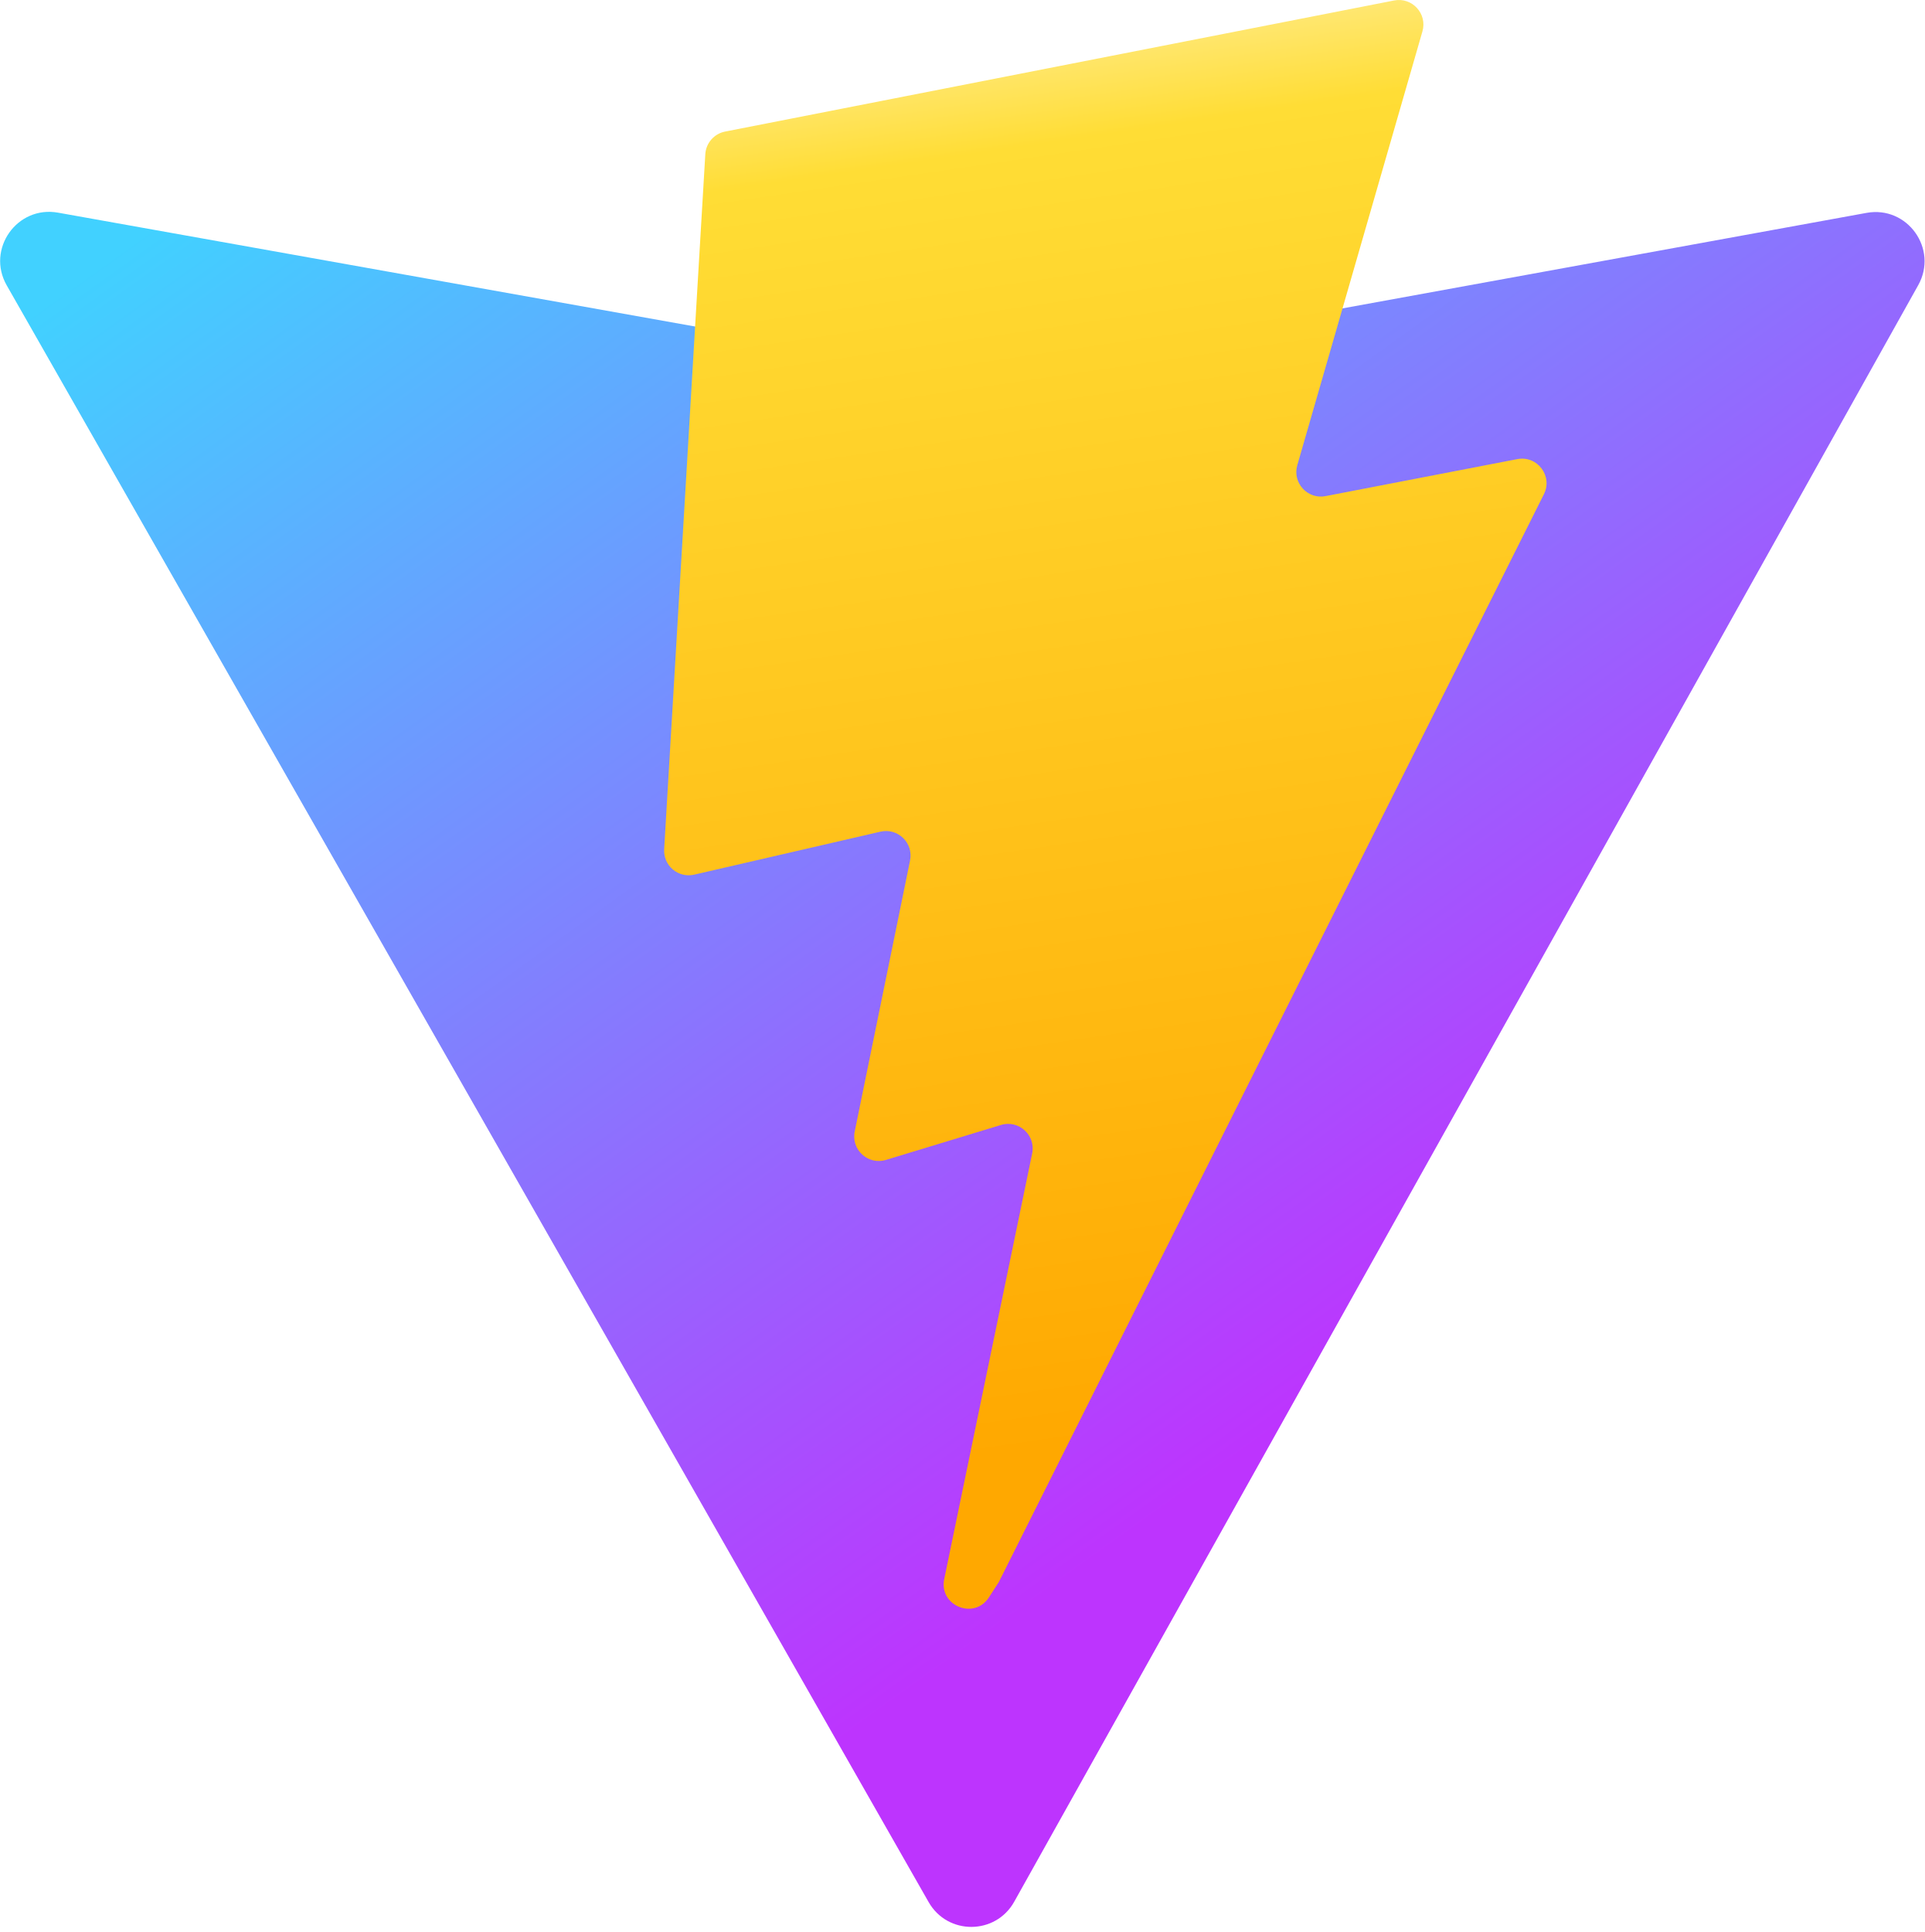
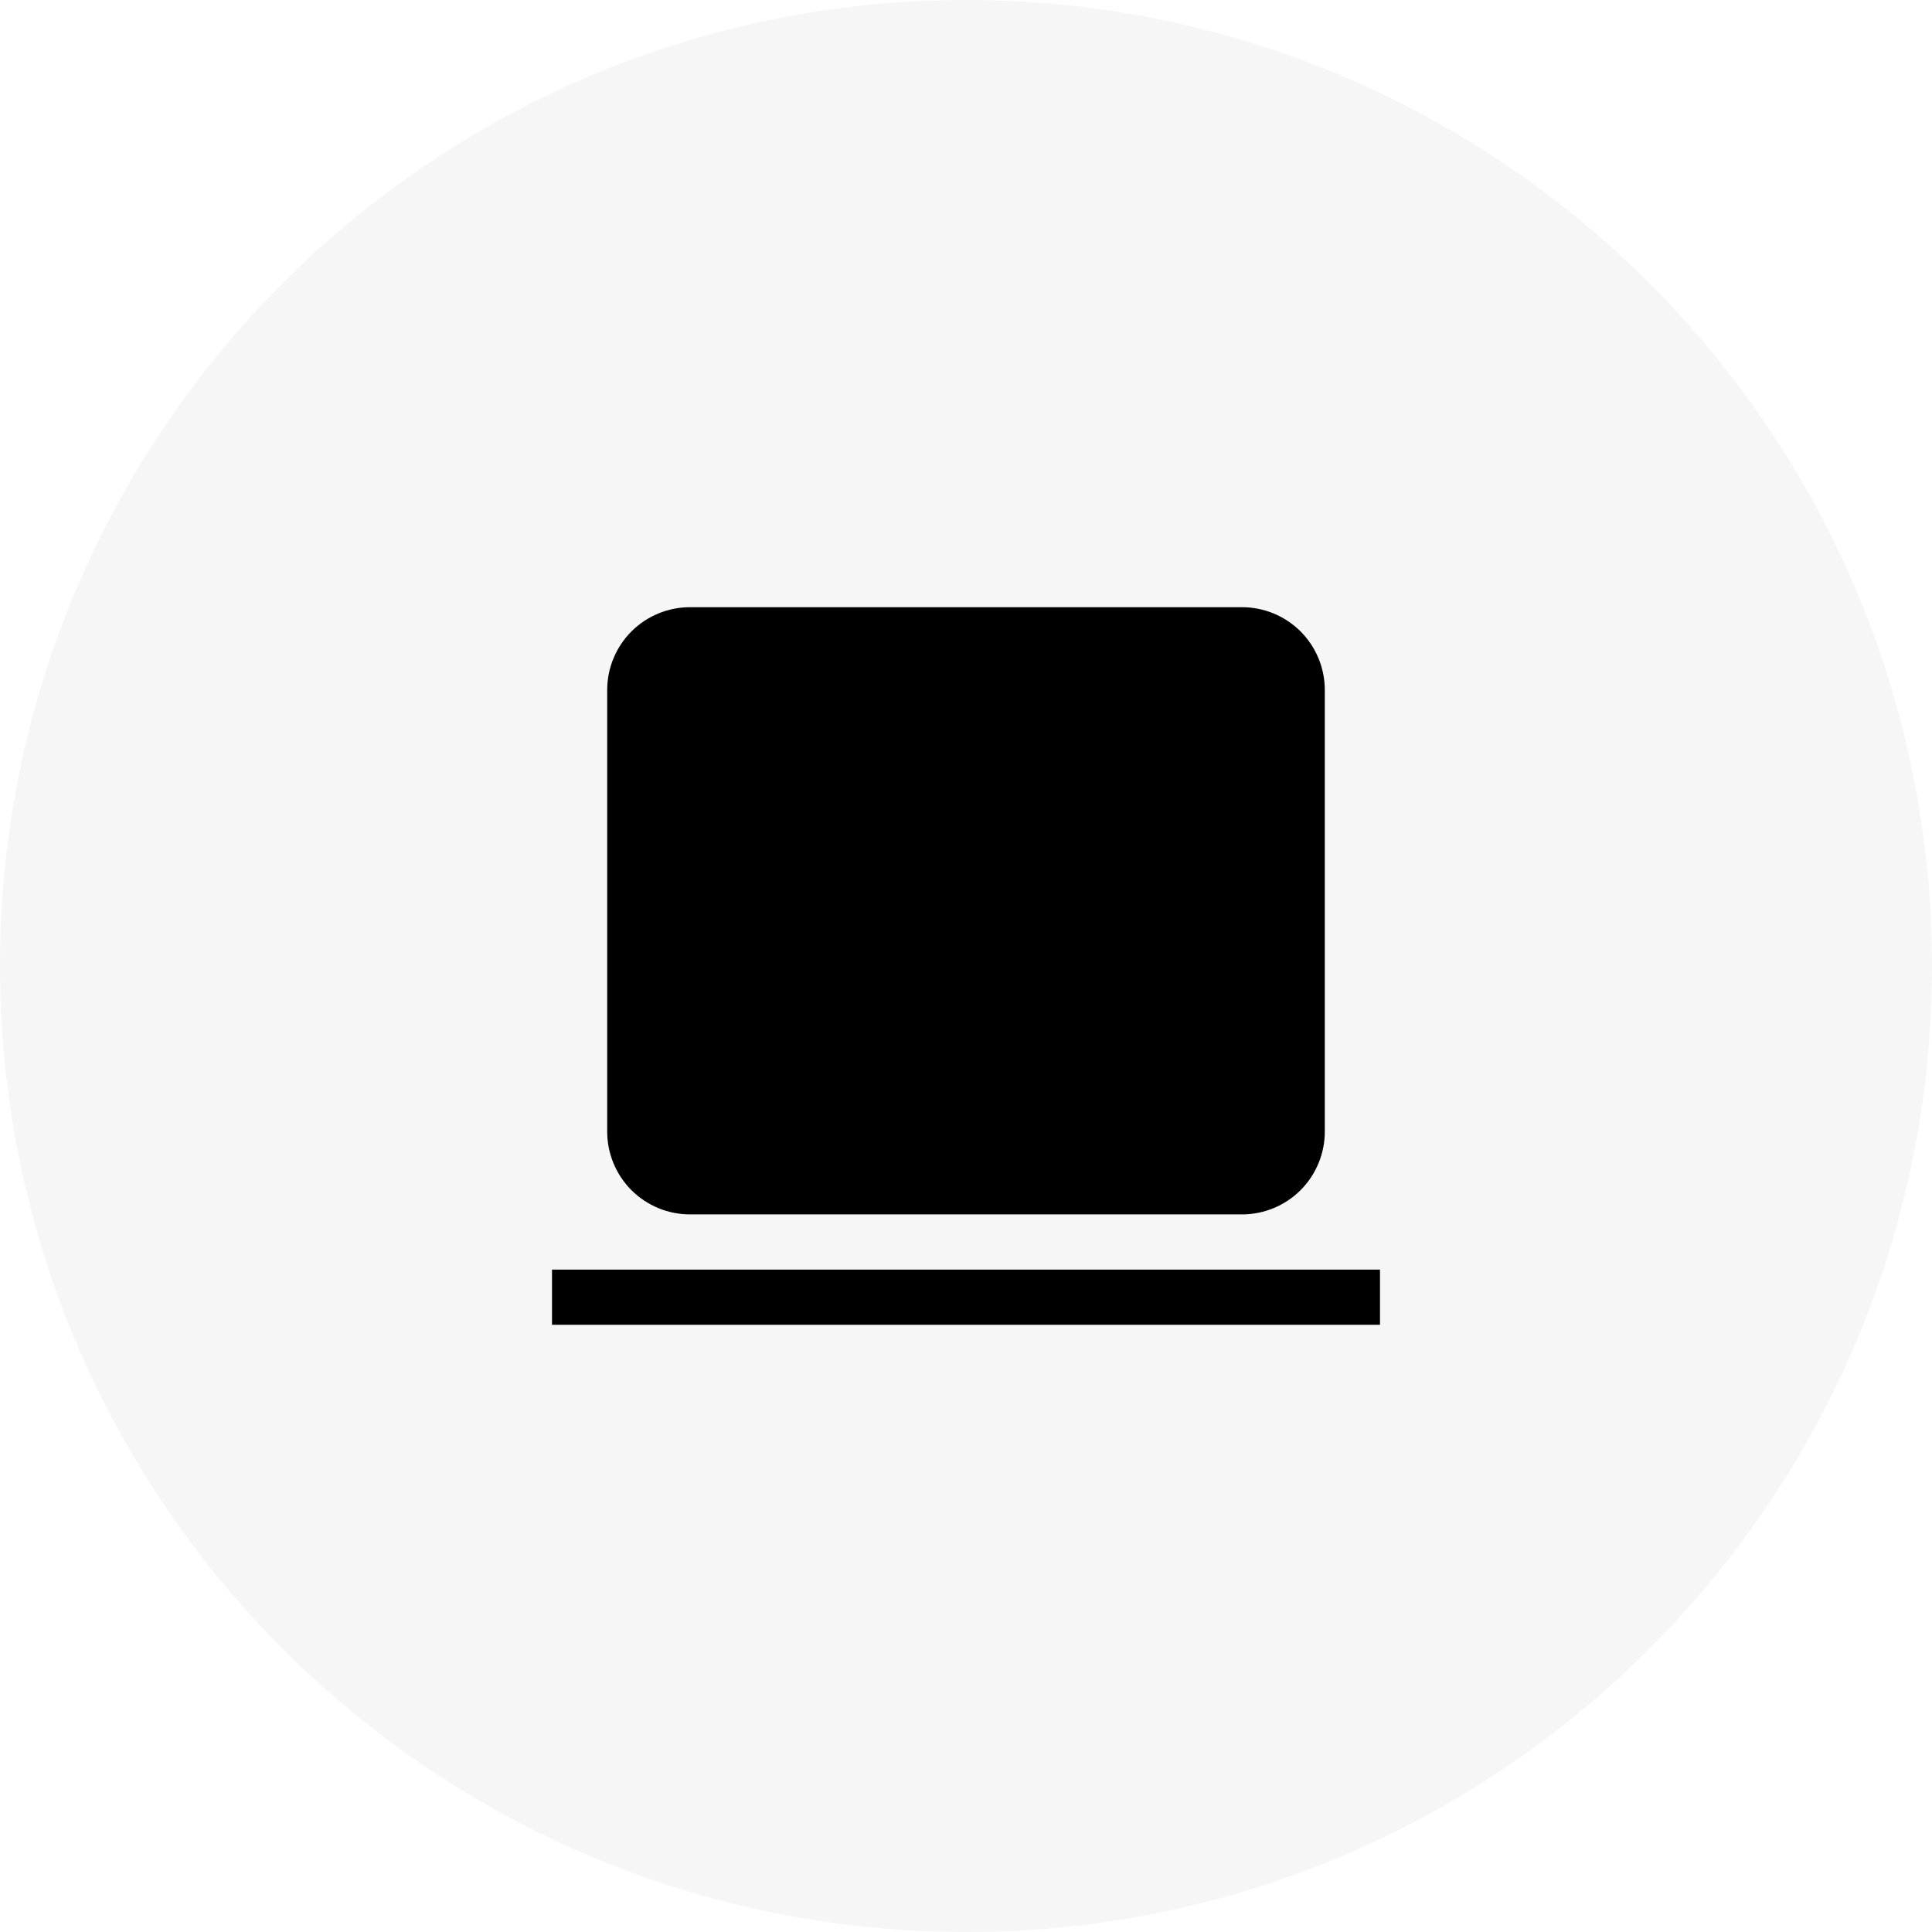
- <svg xmlns="http://www.w3.org/2000/svg" aria-hidden="true" role="img" class="iconify iconify--logos" width="31.88" height="32" preserveAspectRatio="xMidYMid meet" viewBox="0 0 256 257">
-   <defs>
-     <linearGradient id="IconifyId1813088fe1fbc01fb466" x1="-.828%" x2="57.636%" y1="7.652%" y2="78.411%">
-       <stop offset="0%" stop-color="#41D1FF" />
-       <stop offset="100%" stop-color="#BD34FE" />
-     </linearGradient>
-     <linearGradient id="IconifyId1813088fe1fbc01fb467" x1="43.376%" x2="50.316%" y1="2.242%" y2="89.03%">
-       <stop offset="0%" stop-color="#FFEA83" />
-       <stop offset="8.333%" stop-color="#FFDD35" />
-       <stop offset="100%" stop-color="#FFA800" />
-     </linearGradient>
-   </defs>
-   <path fill="url(#IconifyId1813088fe1fbc01fb466)" d="M255.153 37.938L134.897 252.976c-2.483 4.44-8.862 4.466-11.382.048L.875 37.958c-2.746-4.814 1.371-10.646 6.827-9.67l120.385 21.517a6.537 6.537 0 0 0 2.322-.004l117.867-21.483c5.438-.991 9.574 4.796 6.877 9.62Z" />
-   <path fill="url(#IconifyId1813088fe1fbc01fb467)" d="M185.432.063L96.44 17.501a3.268 3.268 0 0 0-2.634 3.014l-5.474 92.456a3.268 3.268 0 0 0 3.997 3.378l24.777-5.718c2.318-.535 4.413 1.507 3.936 3.838l-7.361 36.047c-.495 2.426 1.782 4.5 4.151 3.78l15.304-4.649c2.372-.72 4.652 1.36 4.15 3.788l-11.698 56.621c-.732 3.542 3.979 5.473 5.943 2.437l1.313-2.028l72.516-144.72c1.215-2.423-.88-5.186-3.54-4.672l-25.505 4.922c-2.396.462-4.435-1.77-3.759-4.114l16.646-57.705c.677-2.35-1.37-4.583-3.769-4.113Z" />
+ <svg xmlns="http://www.w3.org/2000/svg" width="35" height="35" viewBox="0 0 35 35" fill="none">
+   <rect width="35" height="35" rx="17.5" fill="#F6F6F6" />
+   <path d="M12.5 11C12.102 11 11.721 11.158 11.439 11.439C11.158 11.721 11 12.102 11 12.5V20.5C11 20.898 11.158 21.279 11.439 21.561C11.721 21.842 12.102 22 12.5 22H22.5C22.898 22 23.279 21.842 23.561 21.561C23.842 21.279 24 20.898 24 20.5V12.5C24 12.102 23.842 11.721 23.561 11.439C23.279 11.158 22.898 11 22.5 11H12.5ZM10 24H25V23H10V24Z" fill="black" />
</svg>
